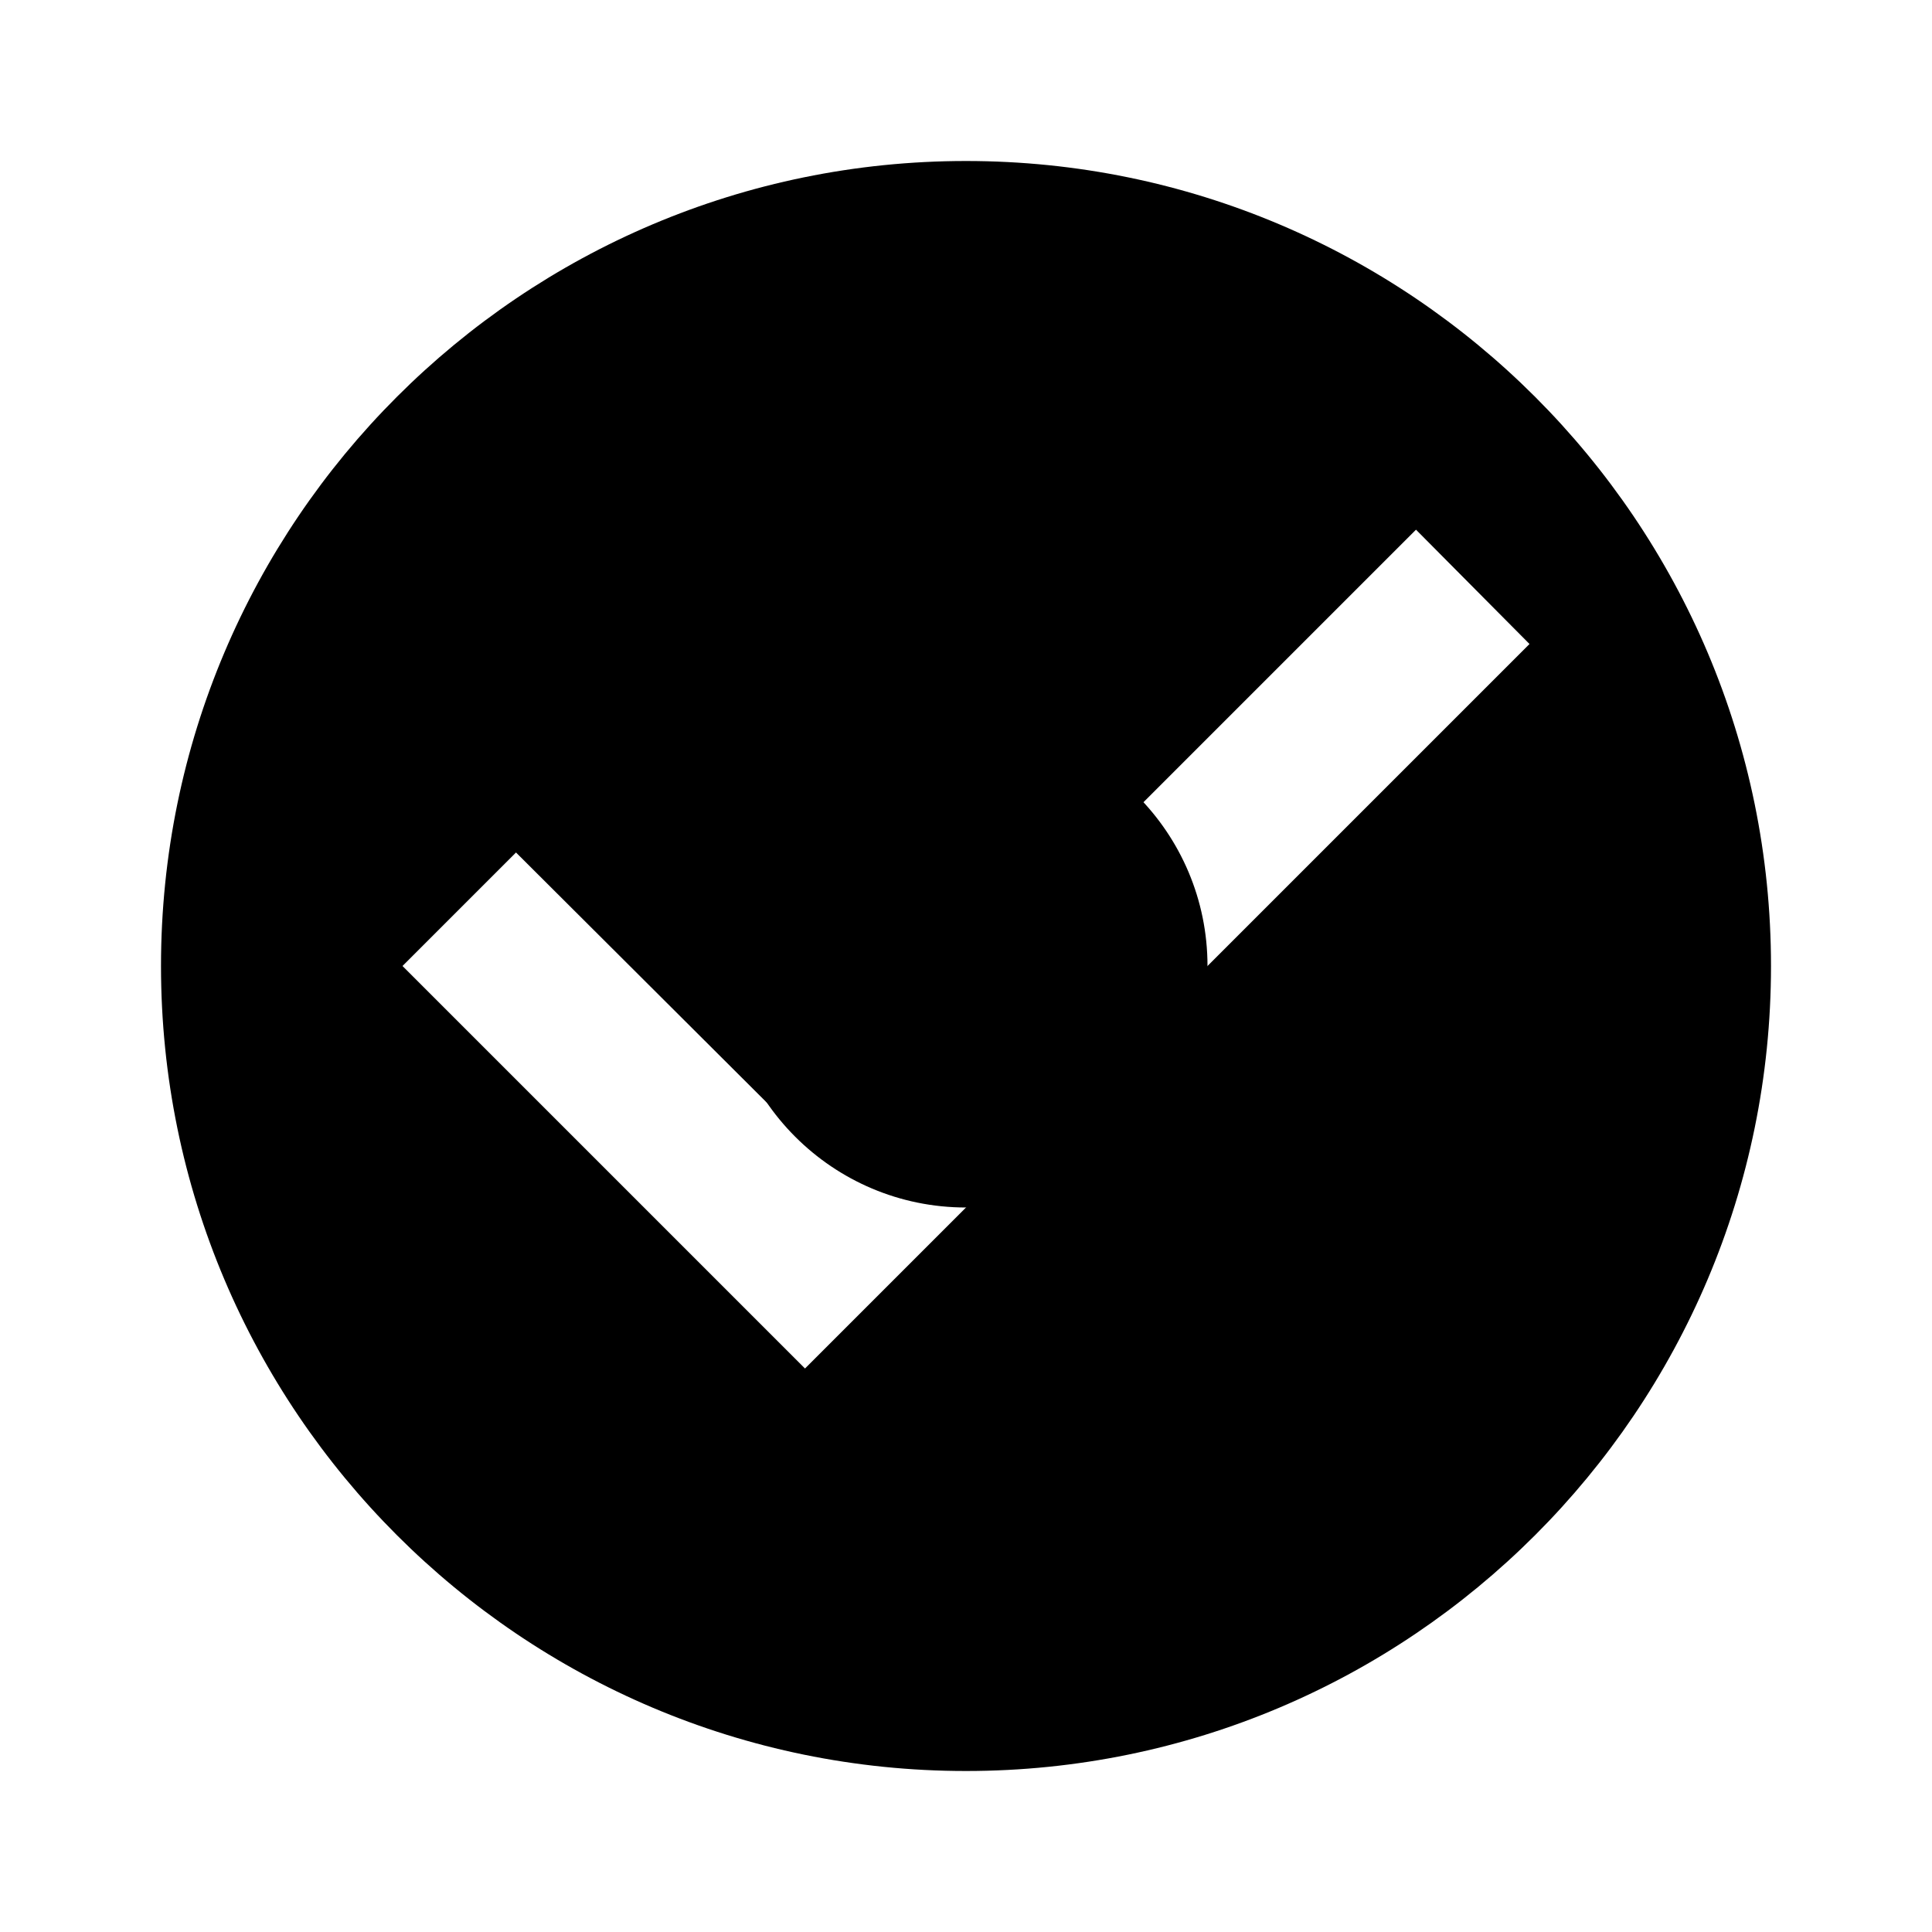
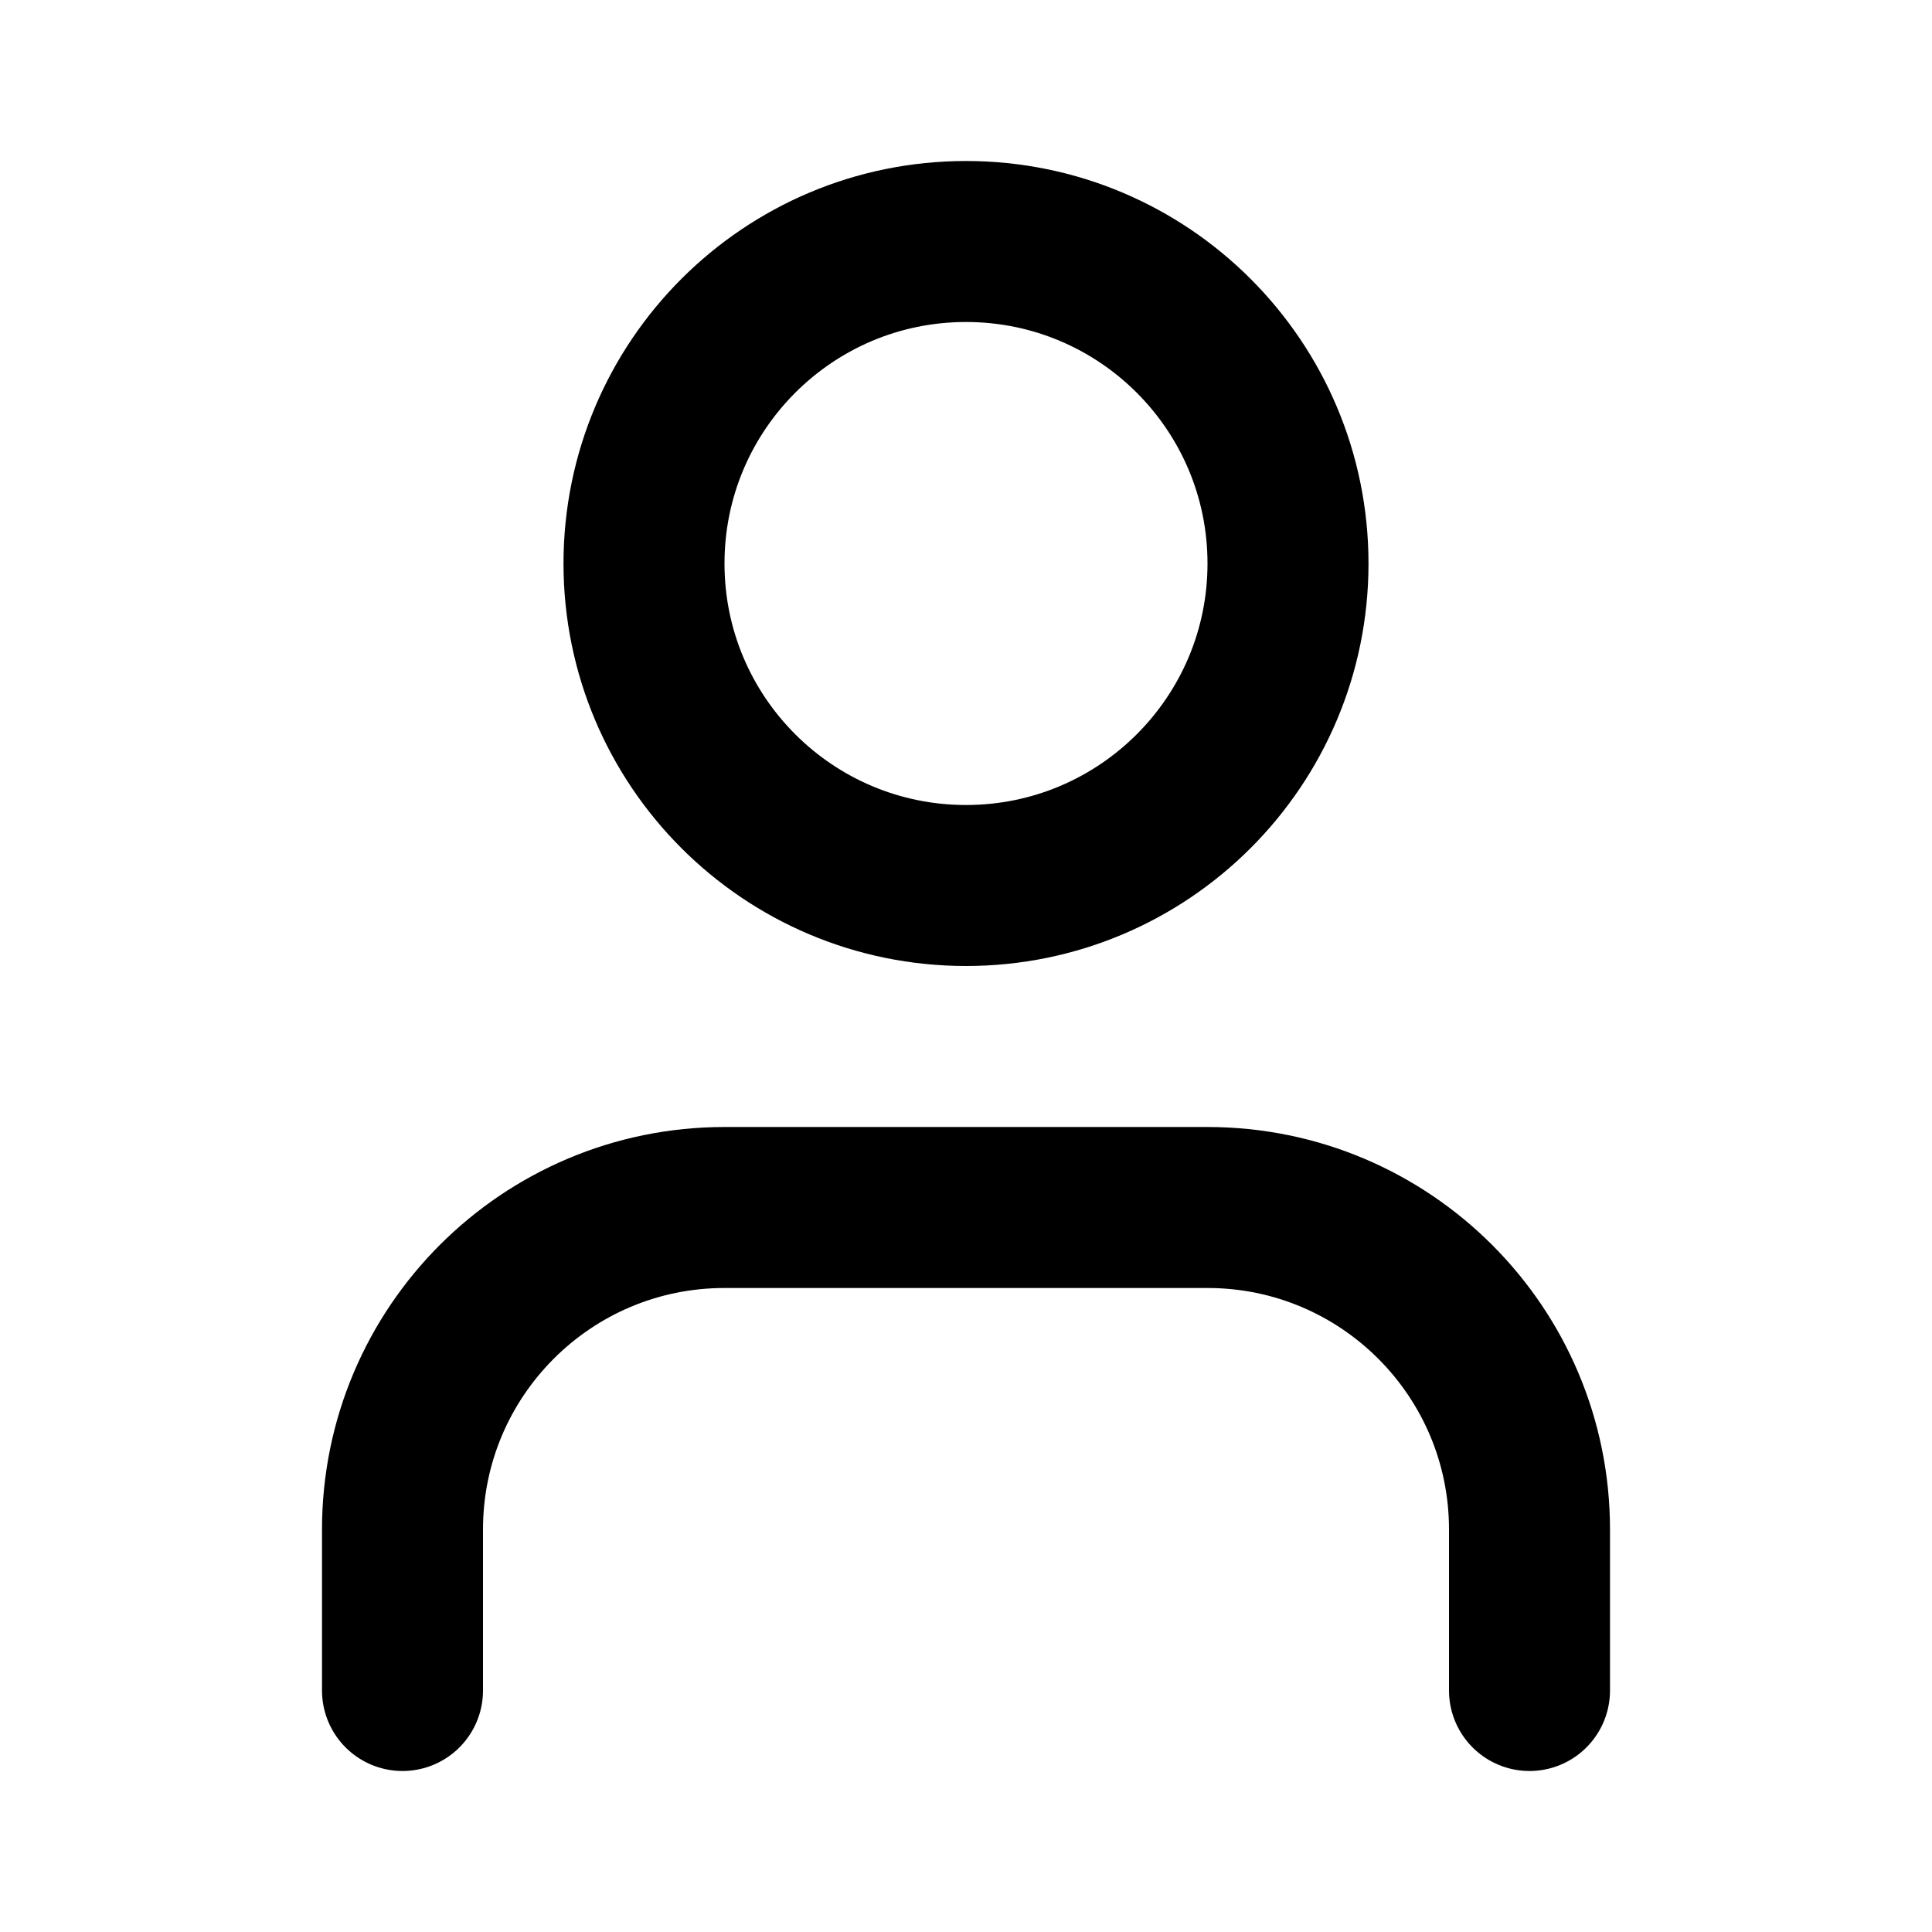
- <svg xmlns="http://www.w3.org/2000/svg" viewBox="0 0 24 24" fill="currentColor">
-   <path d="M12 2C6.48 2 2 6.48 2 12s4.48 10 10 10 10-4.48 10-10S17.52 2 12 2zm-2 15l-5-5 1.41-1.41L10 14.17l7.59-7.59L19 8l-9 9z" />
-   <circle cx="12" cy="12" r="3" />
+ <svg xmlns="http://www.w3.org/2000/svg" viewBox="0 0 24 24" fill="none" stroke="#000000" stroke-width="2" stroke-linecap="round" stroke-linejoin="round">
+   <path d="M19 21v-2a4 4 0 0 0-4-4H9a4 4 0 0 0-4 4v2" />
+   <circle cx="12" cy="7" r="4" />
</svg>
